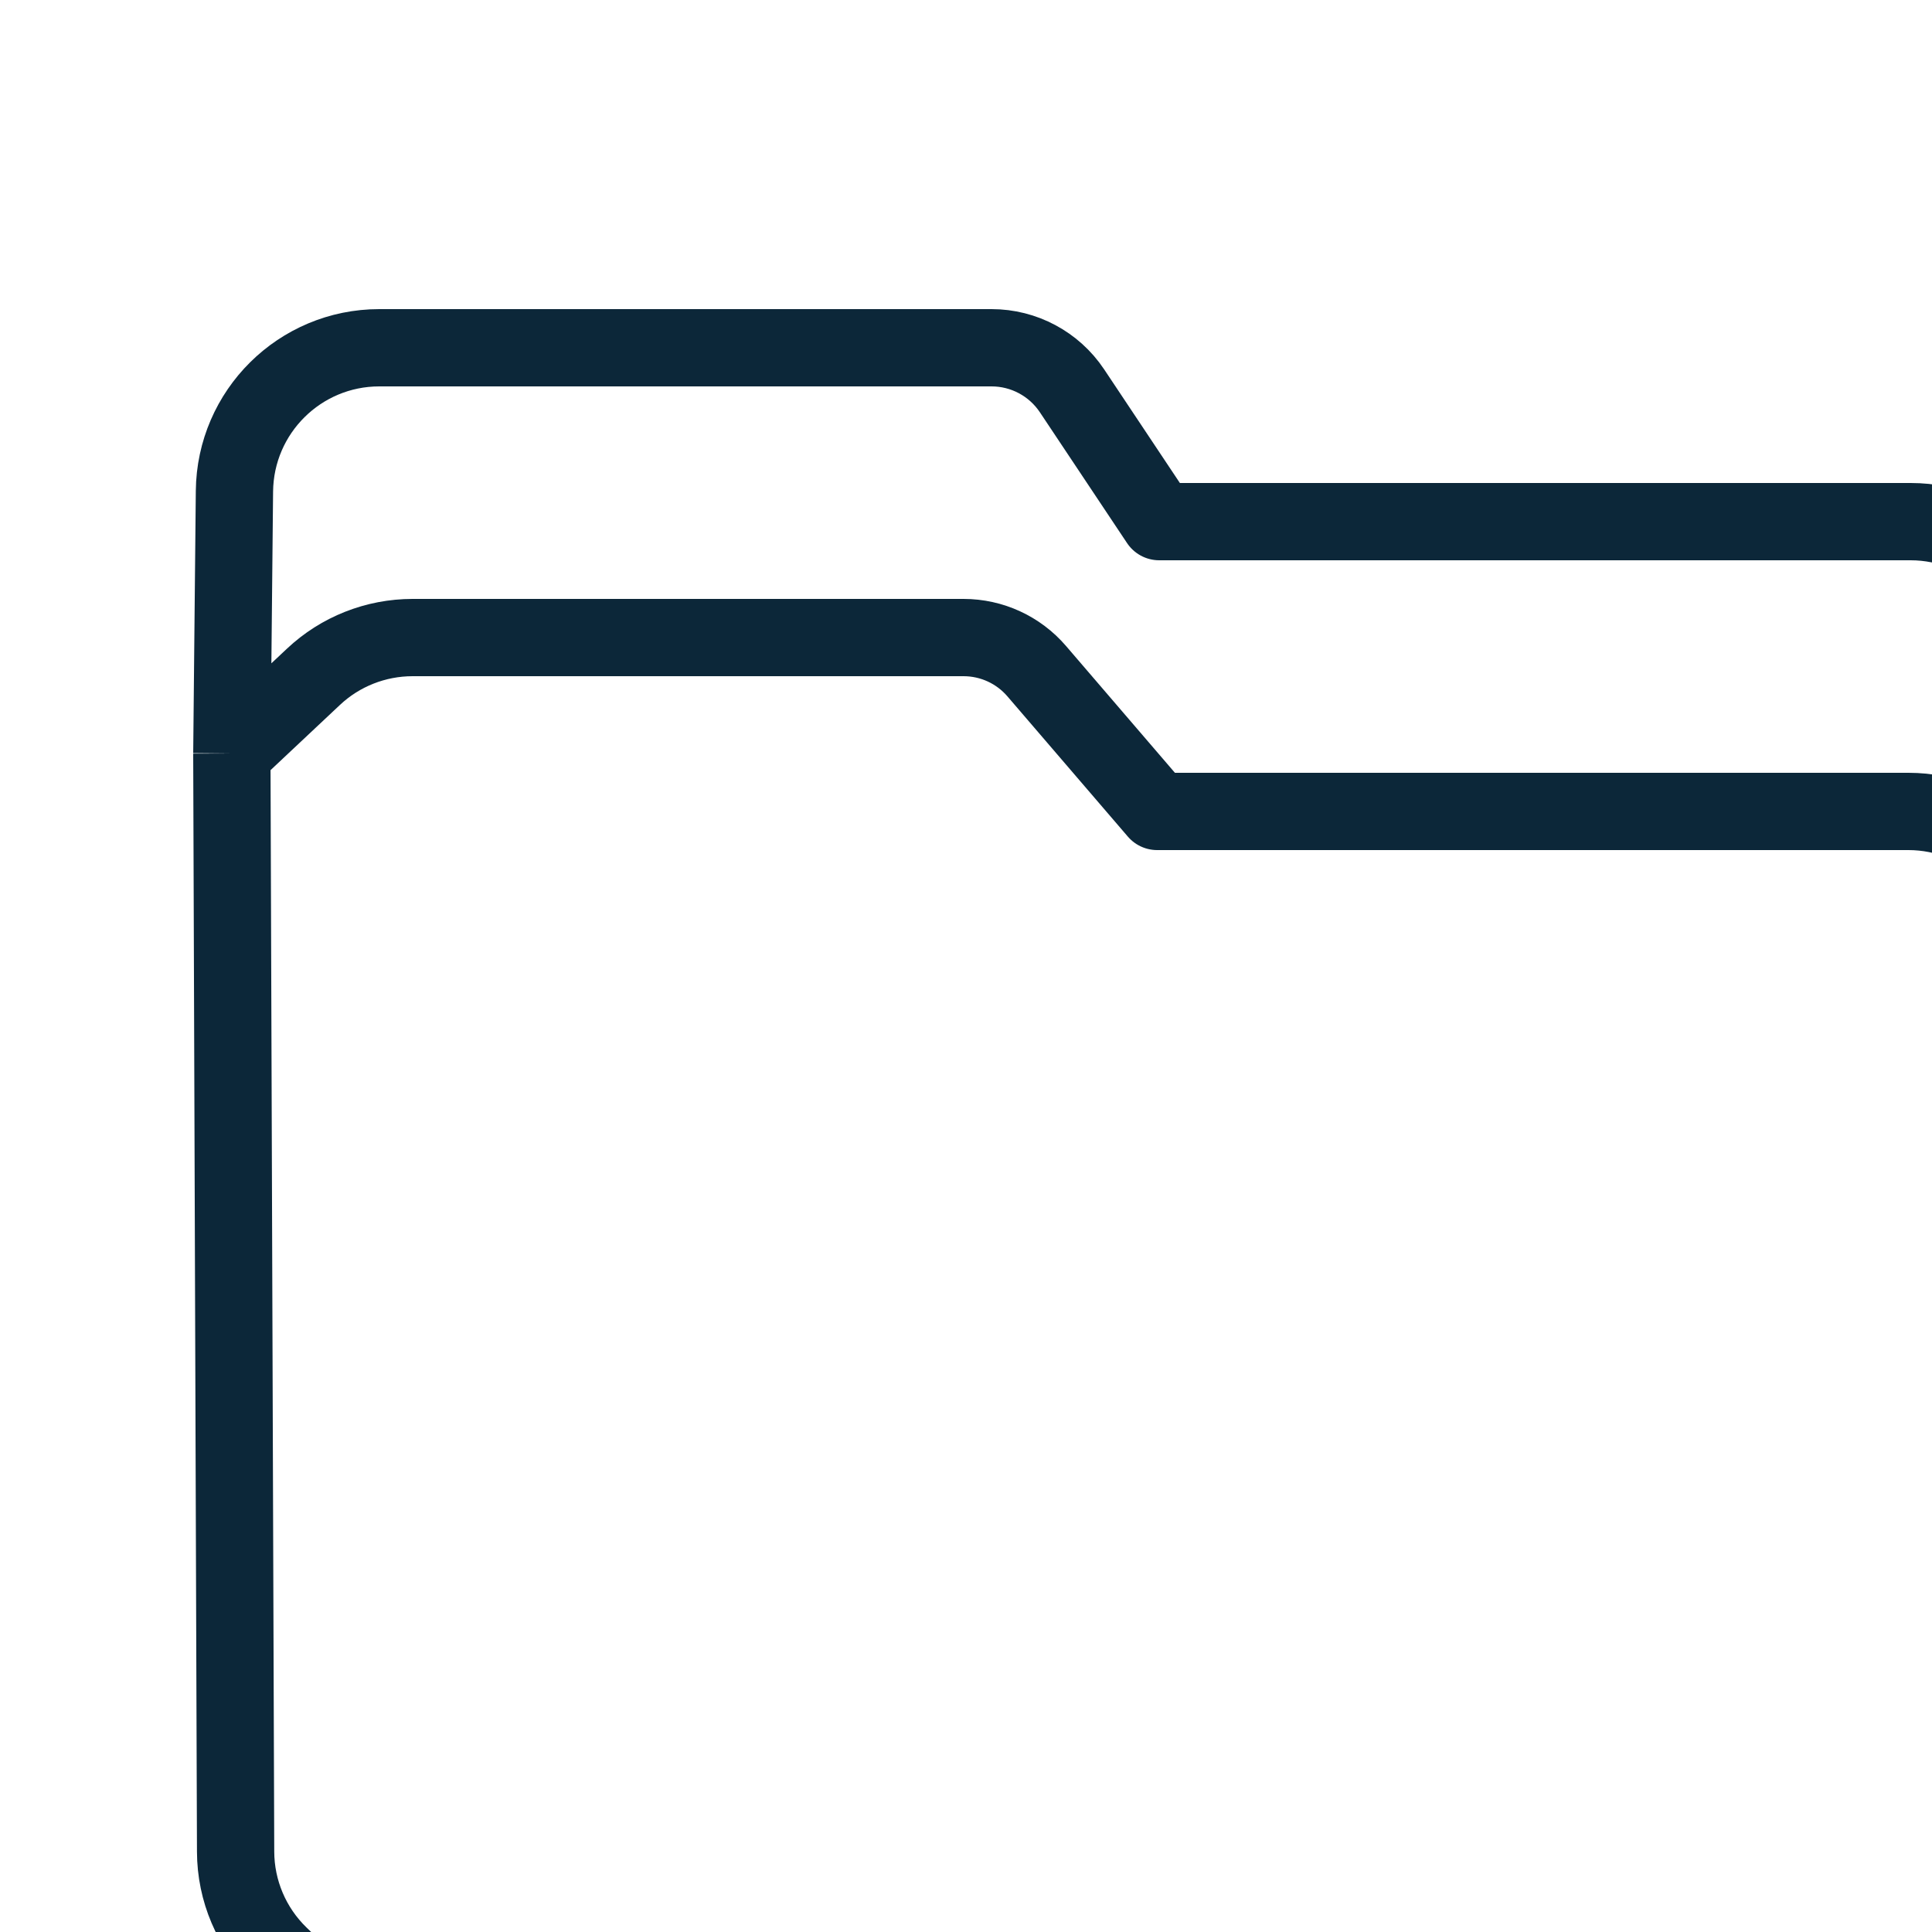
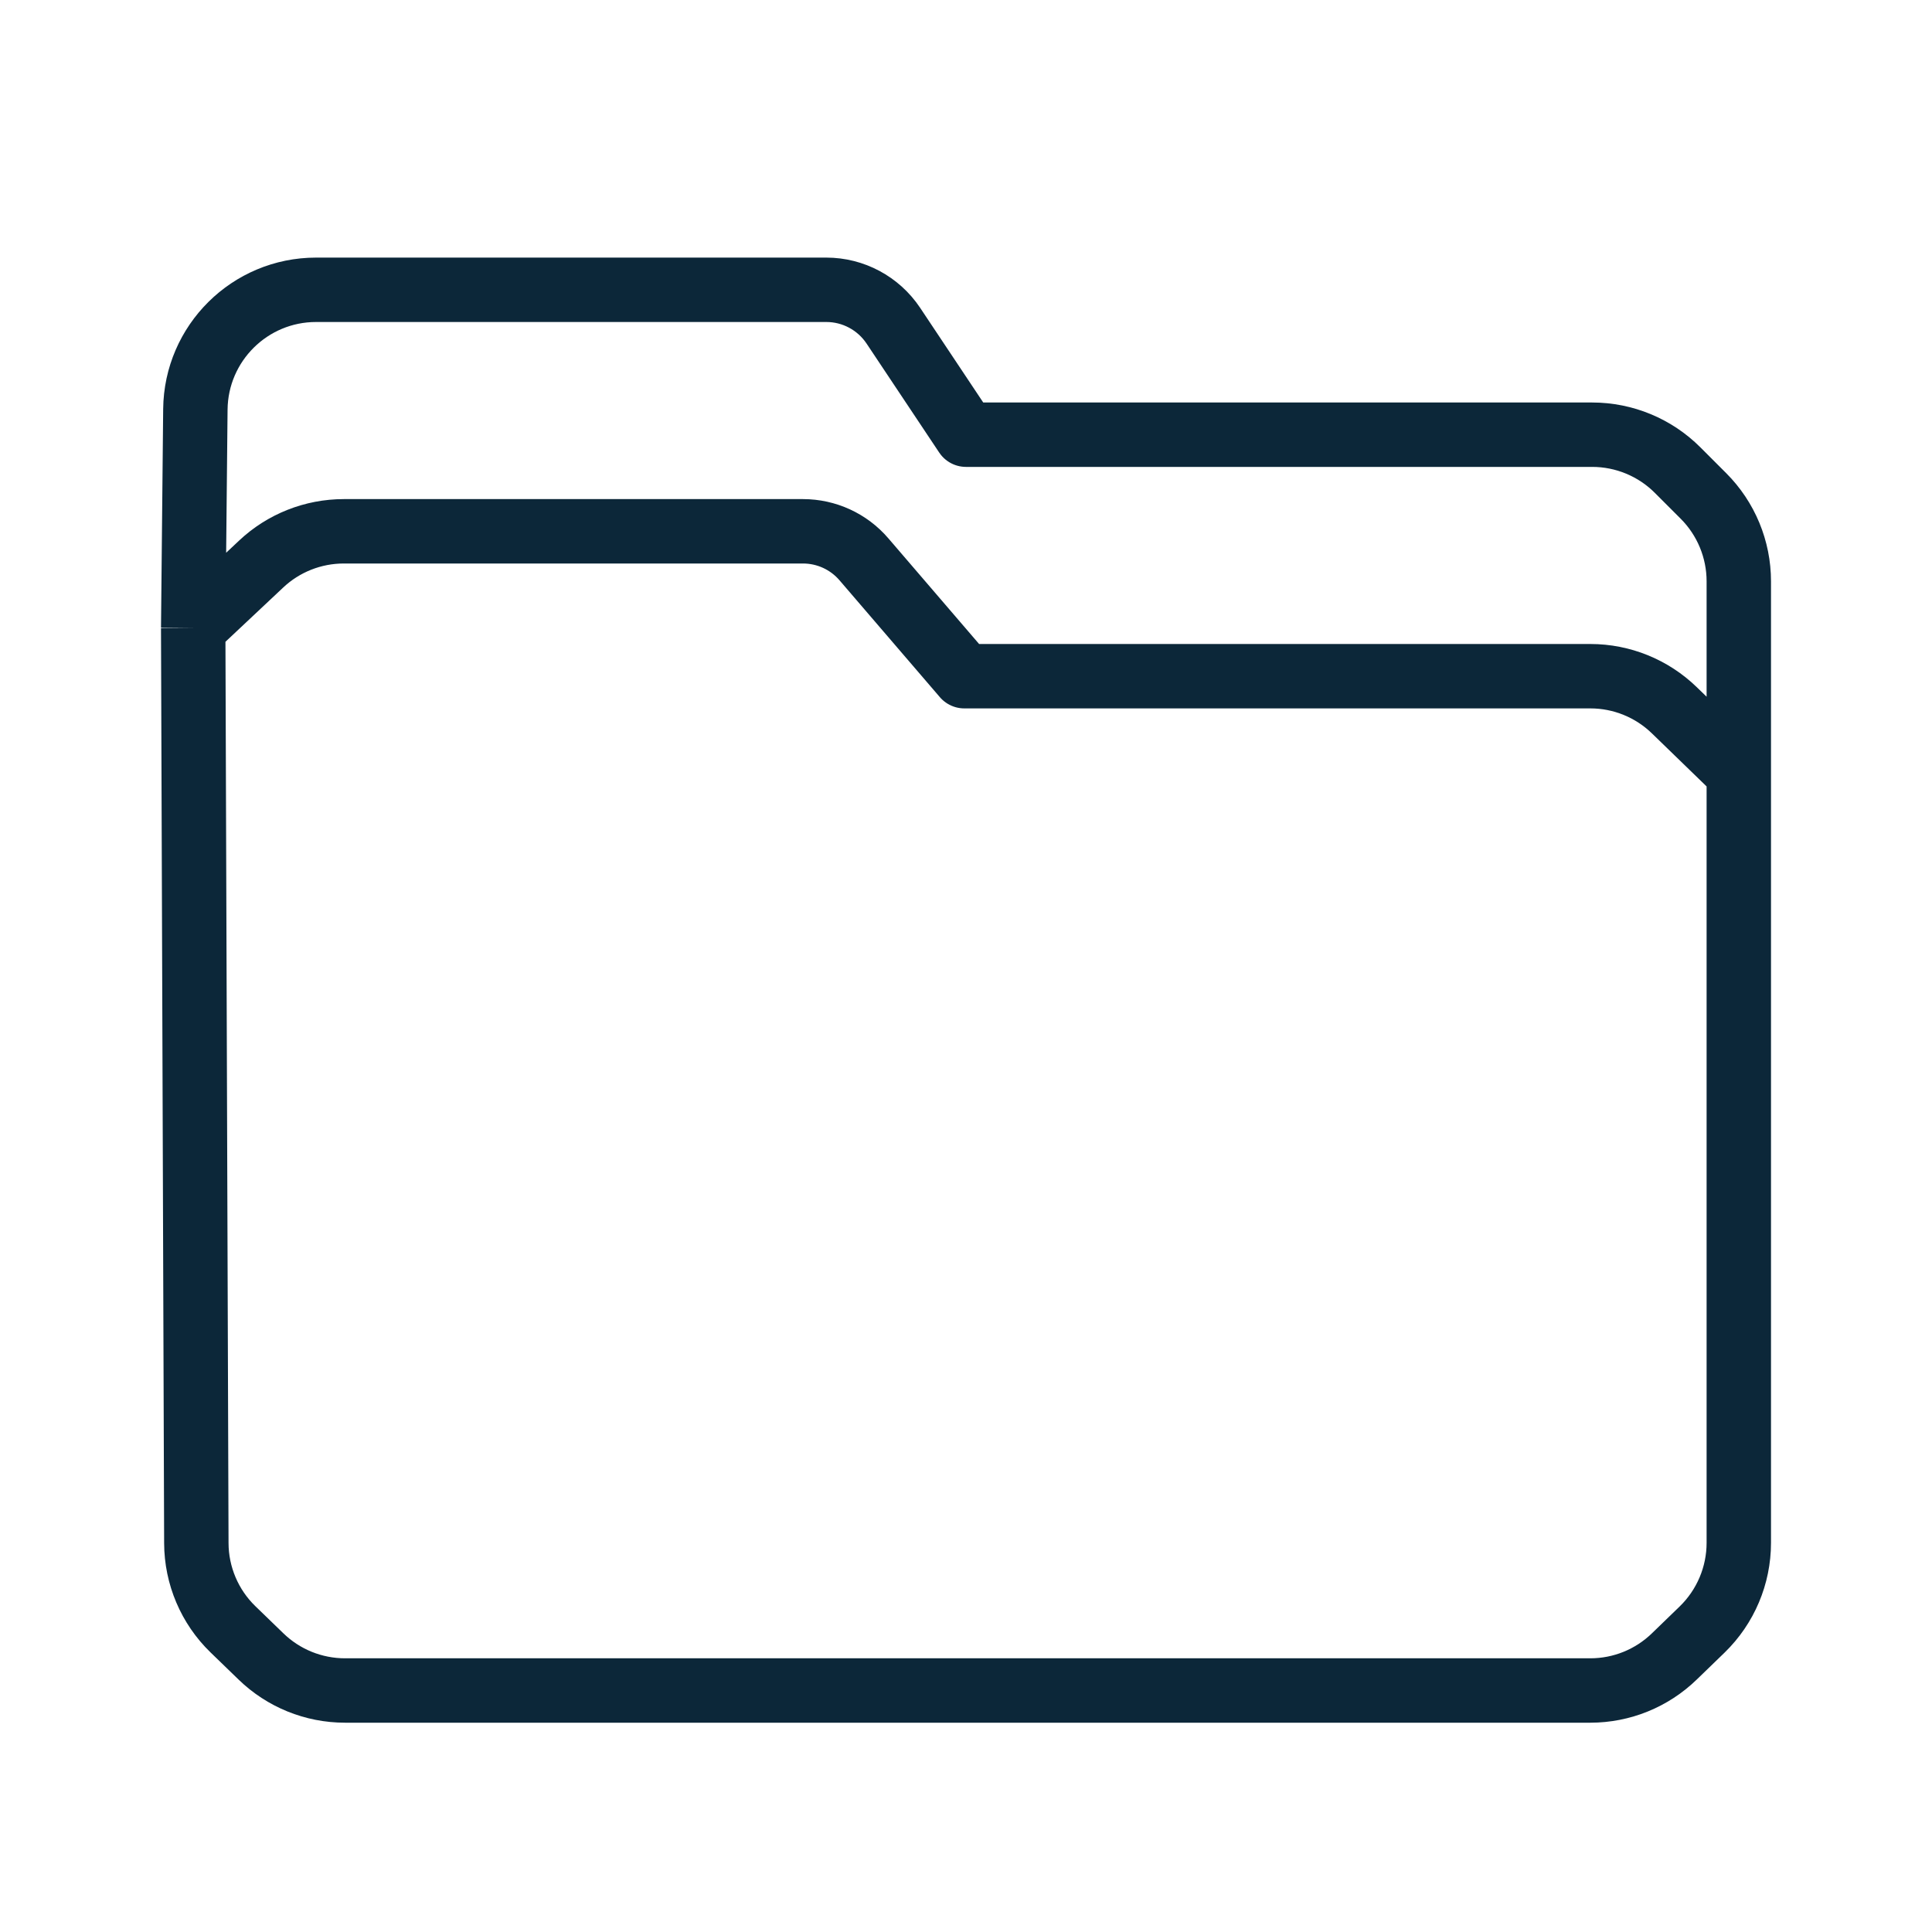
- <svg xmlns="http://www.w3.org/2000/svg" width="20" height="20" viewBox="0 0 20 20" fill="none">
+ <svg xmlns="http://www.w3.org/2000/svg" width="24" height="24" viewBox="0 0 24 24" fill="none">
  <path d="M21.6 9.6V19.166C21.6 19.571 21.436 19.959 21.145 20.242L20.8 20.576C20.52 20.848 20.146 21 19.756 21H4.286C3.895 21 3.521 20.848 3.241 20.576L2.894 20.24C2.604 19.959 2.44 19.572 2.439 19.169L2.4 7.8M21.6 9.6L20.8 8.824C20.52 8.552 20.146 8.4 19.756 8.4H11.979L10.733 6.949C10.543 6.727 10.266 6.6 9.975 6.6H4.271C3.89 6.6 3.522 6.745 3.244 7.007L2.4 7.8M21.6 9.6V7.221C21.6 6.824 21.442 6.442 21.161 6.161L20.839 5.839C20.558 5.558 20.176 5.4 19.779 5.4H12L11.097 4.045C10.911 3.767 10.599 3.6 10.265 3.6H3.926C3.104 3.6 2.435 4.263 2.427 5.085L2.4 7.8" stroke="#0C2739" stroke-width="0.8" stroke-linejoin="round" />
</svg>
